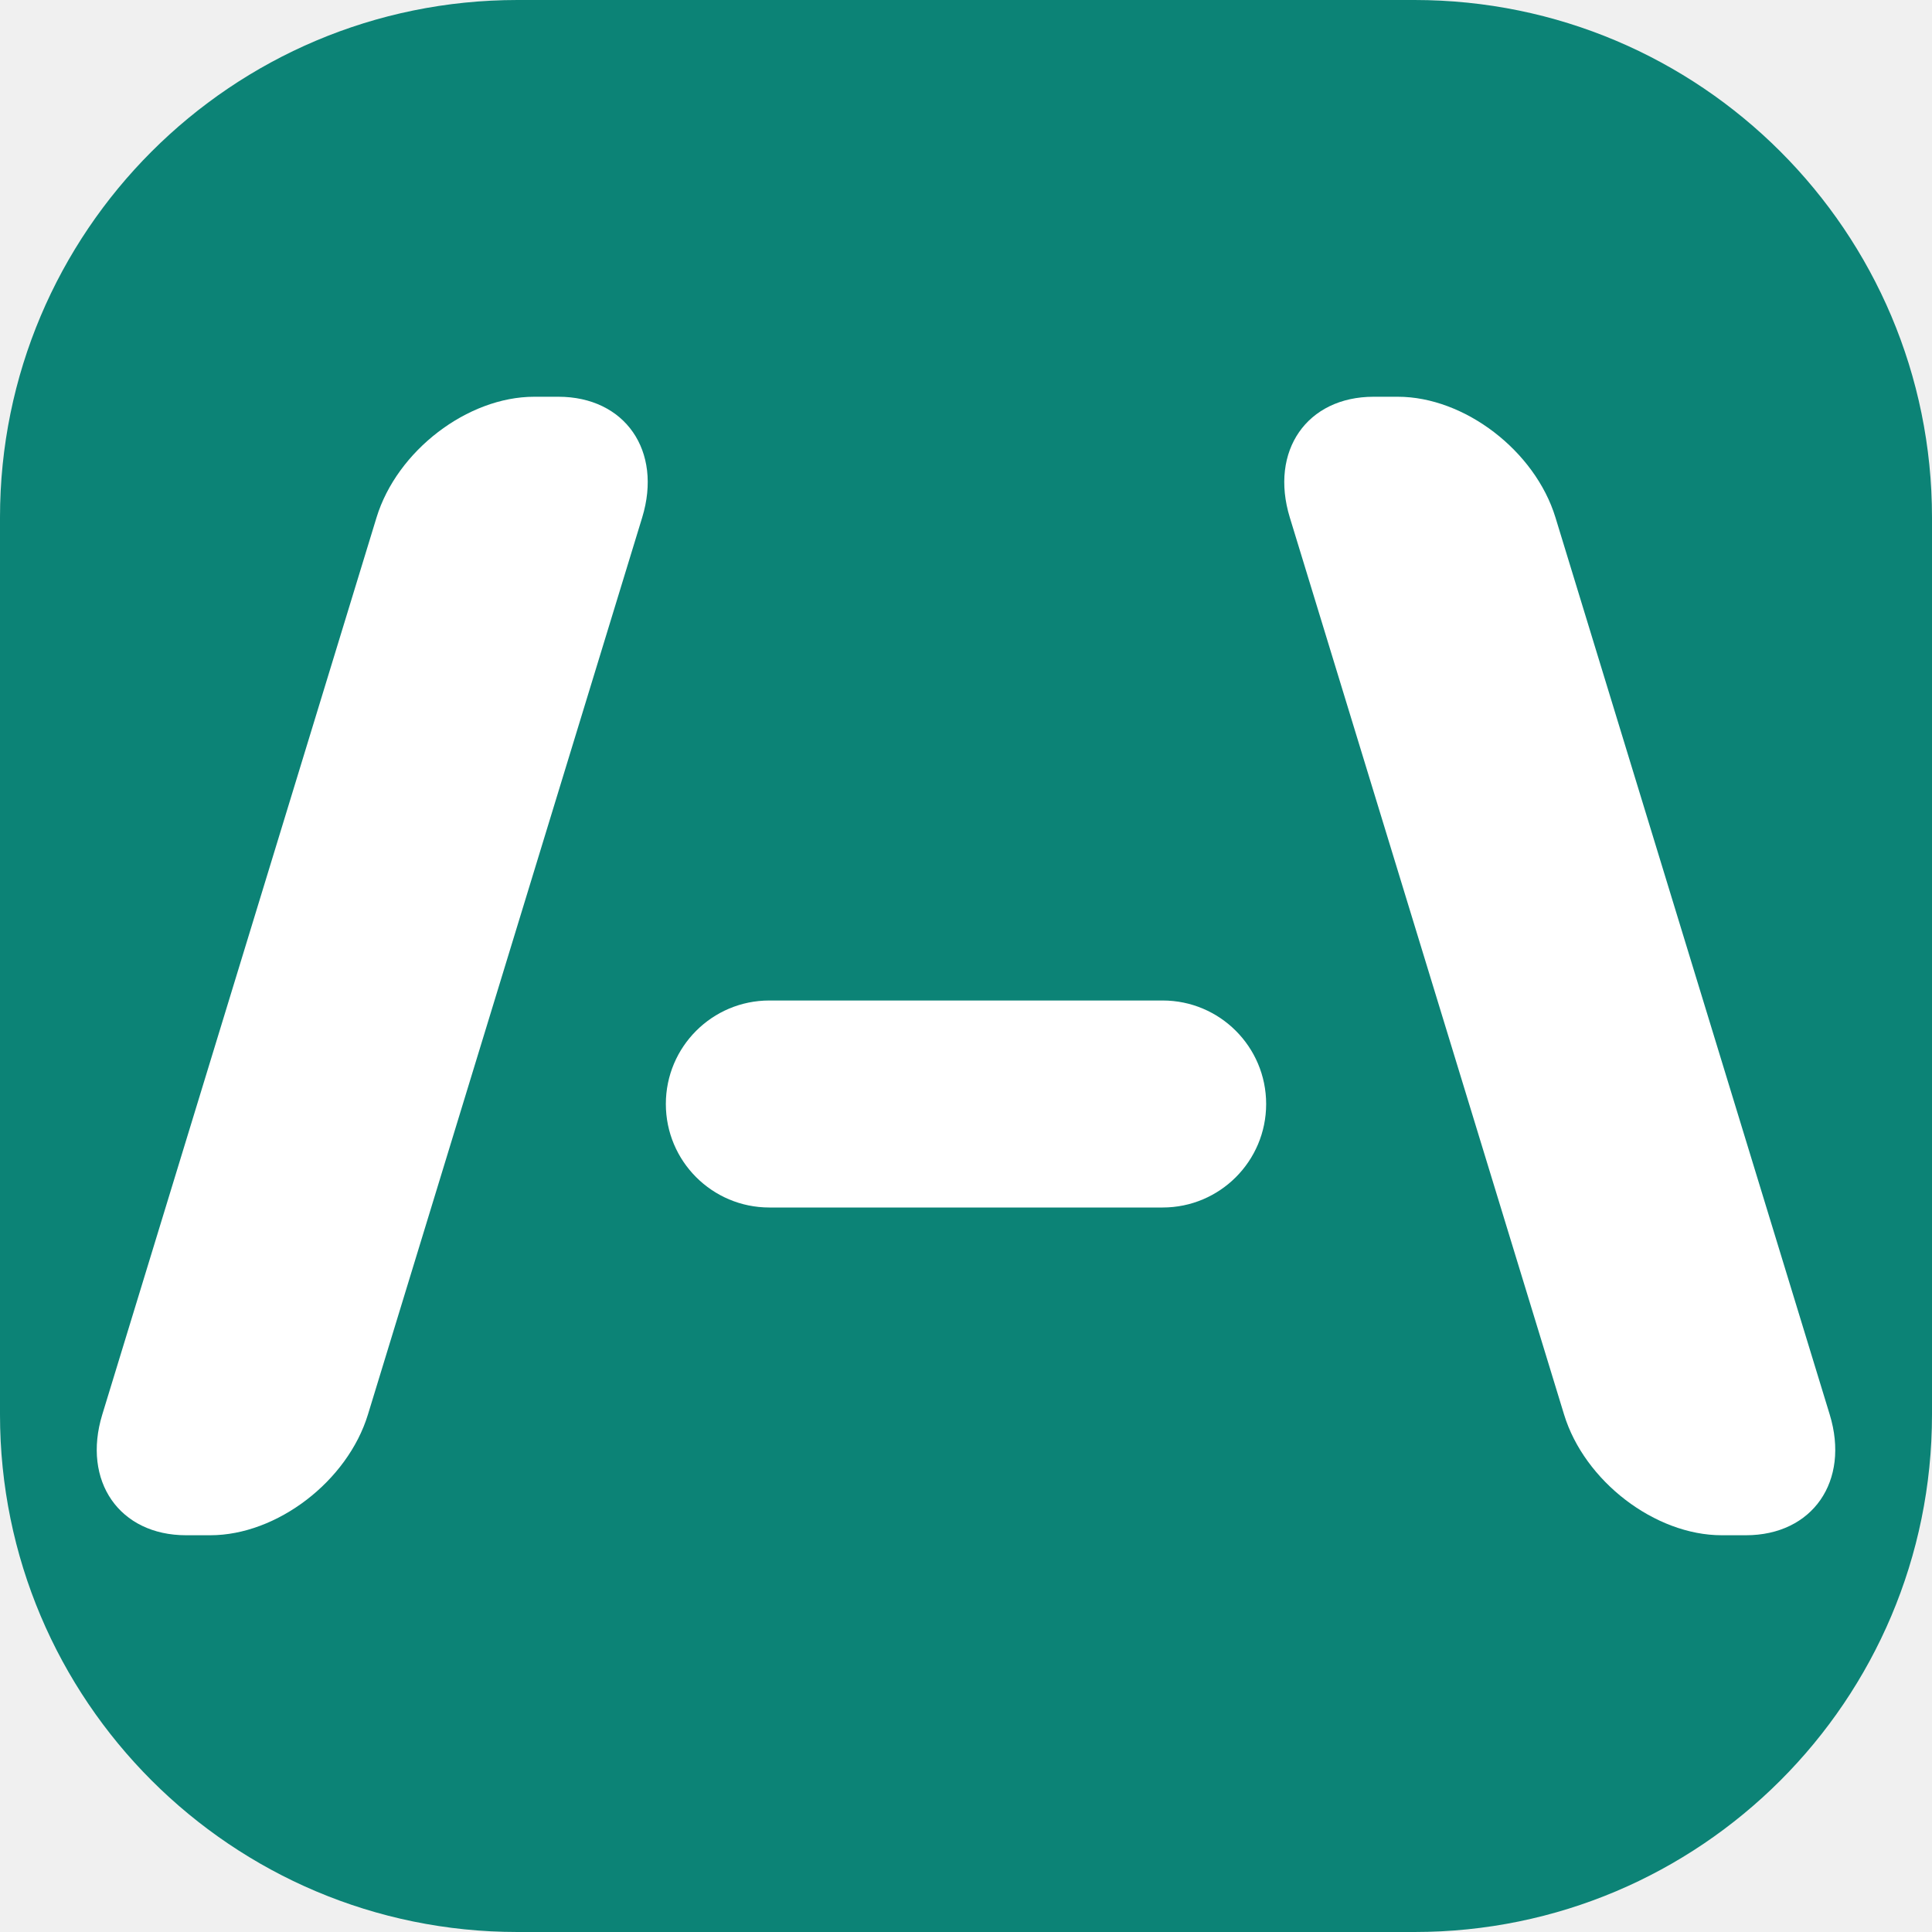
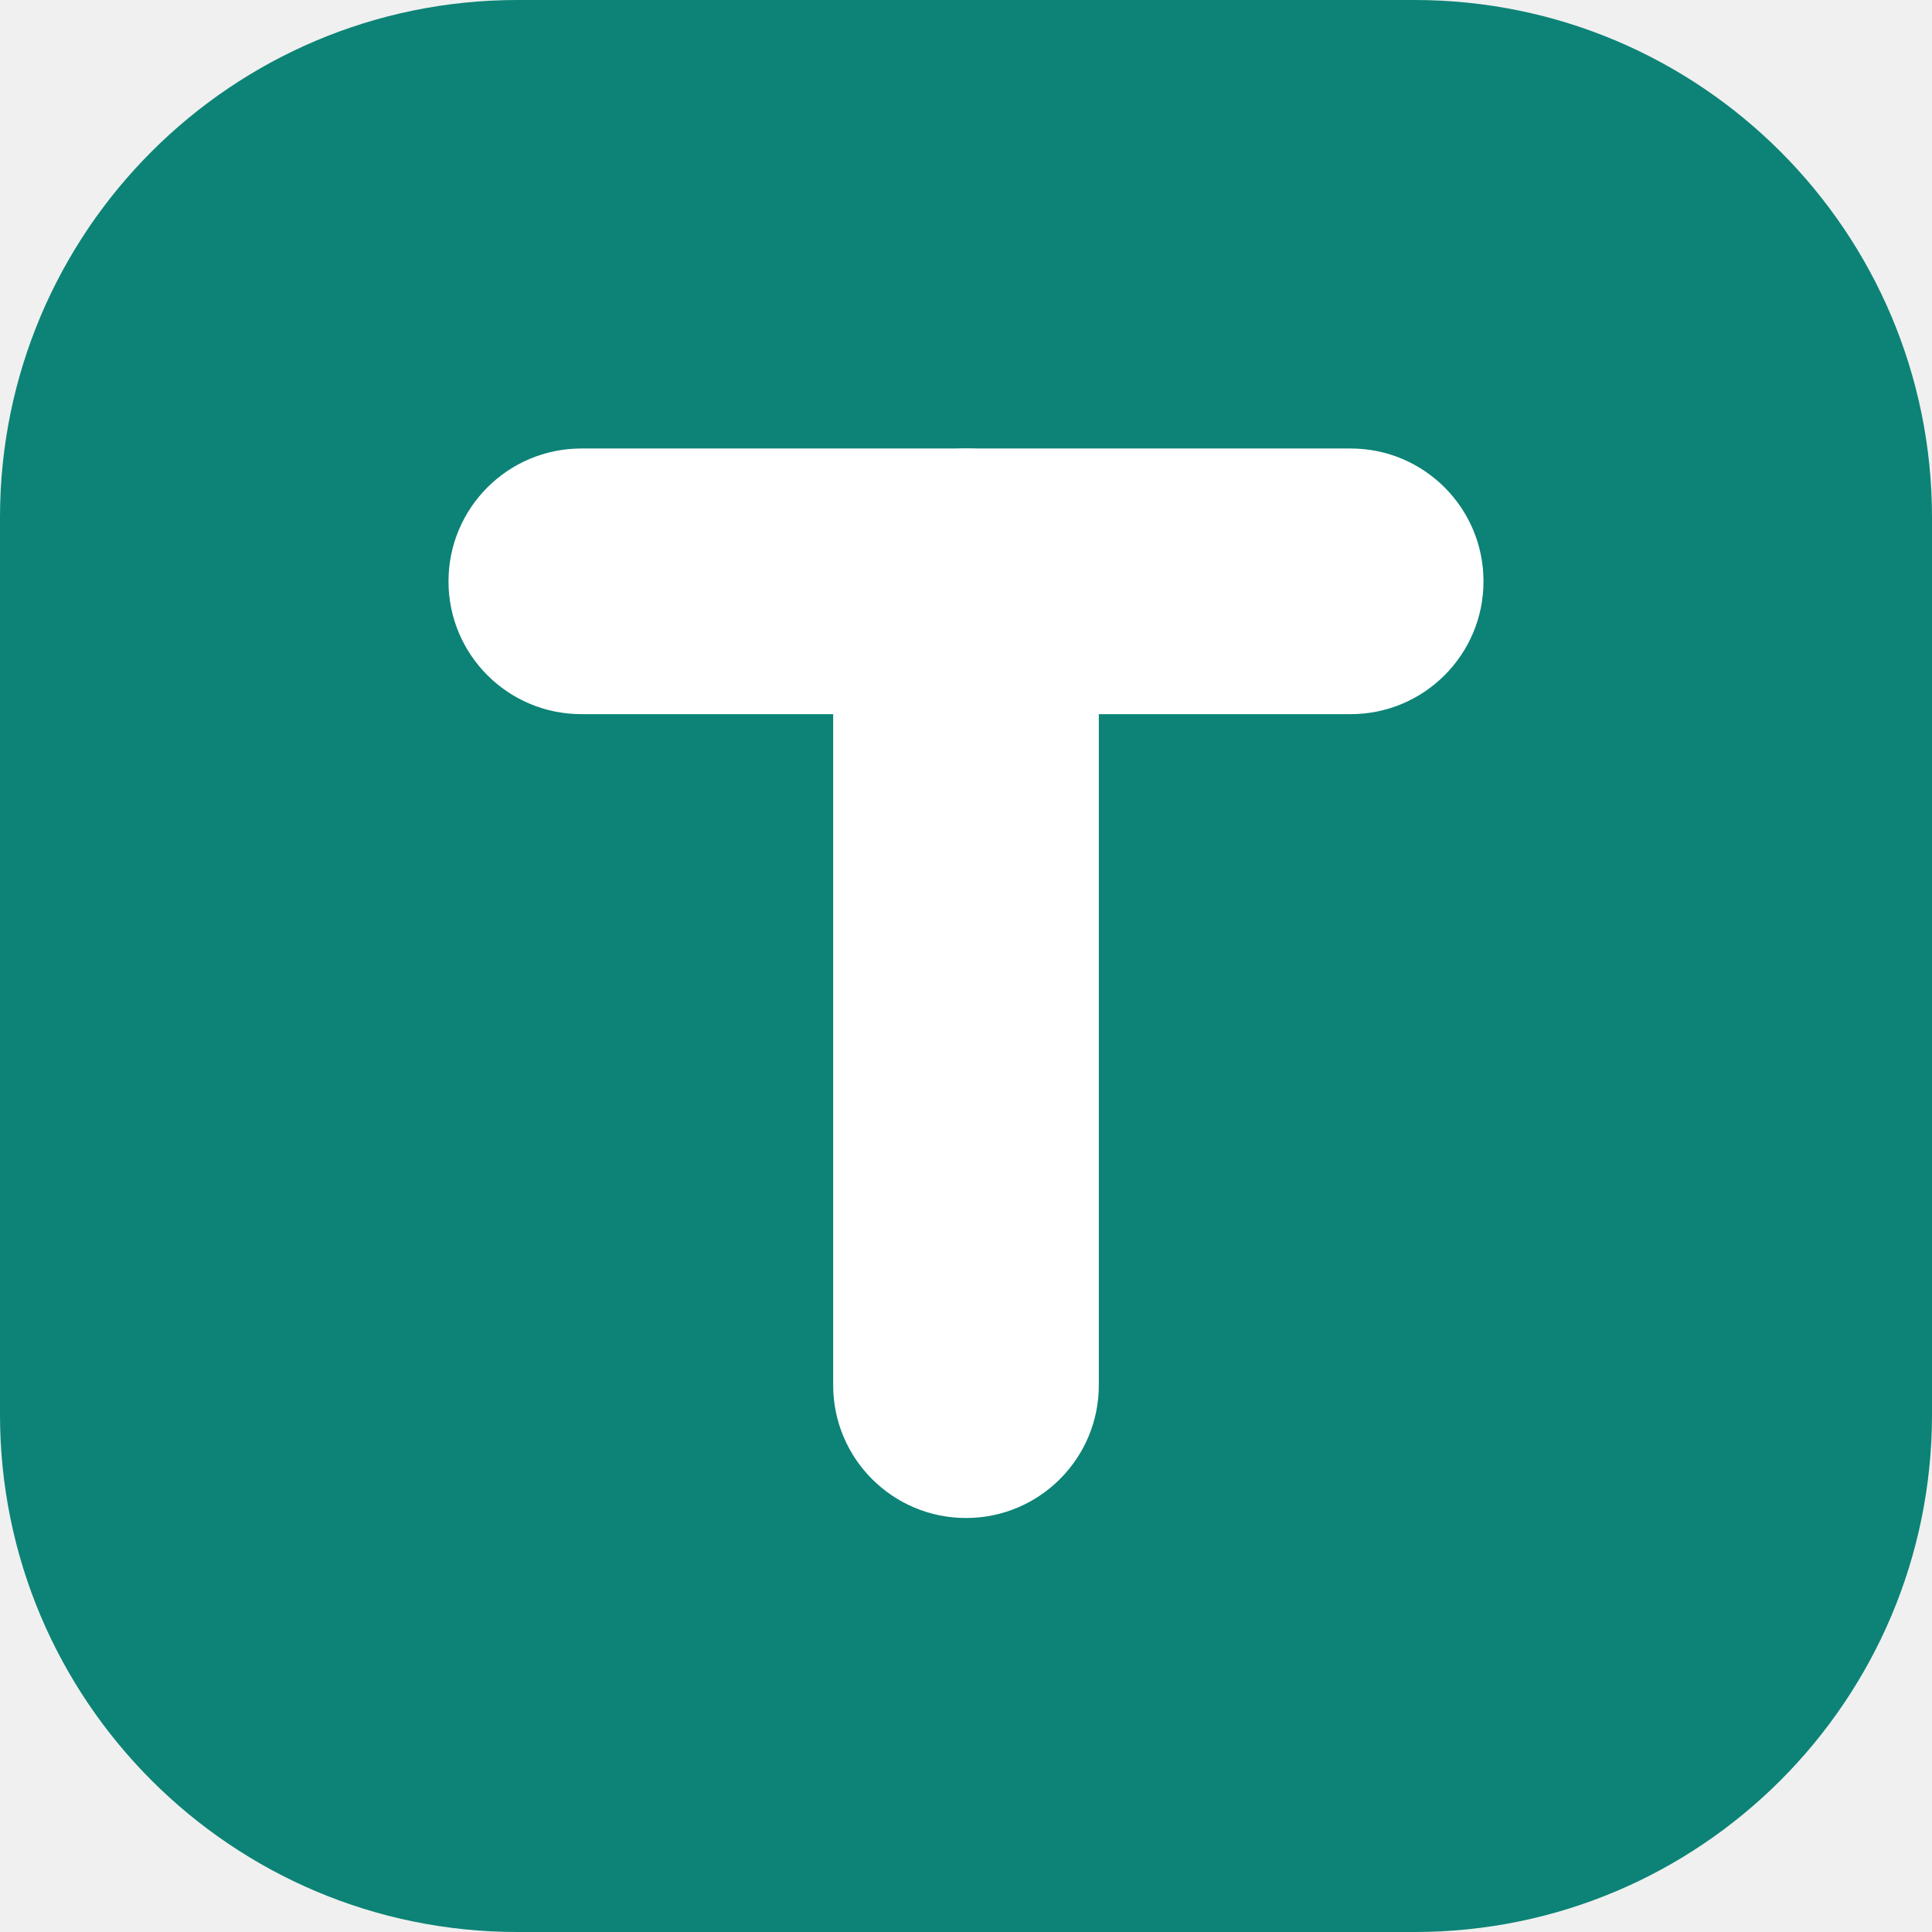
<svg xmlns="http://www.w3.org/2000/svg" viewBox="0 0 56 56">
  <rect width="56" height="56" rx="15" fill="#0c8376" />
  <g fill="#fff">
-     <rect x="15.5" y="11.5" width="7.7" height="33" rx="3.5" transform="skewX(-17)" transform-origin="19.3 28" />
-     <rect x="32.8" y="11.5" width="7.7" height="33" rx="3.5" transform="skewX(17)" transform-origin="36.6 28" />
-     <rect x="19.3" y="29" width="17.4" height="6" rx="3" />
+     <rect x="13" y="13" width="30" height="7.7" rx="3.85" />
+     <rect x="24.15" y="13" width="7.7" height="31" rx="3.85" />
  </g>
</svg>
